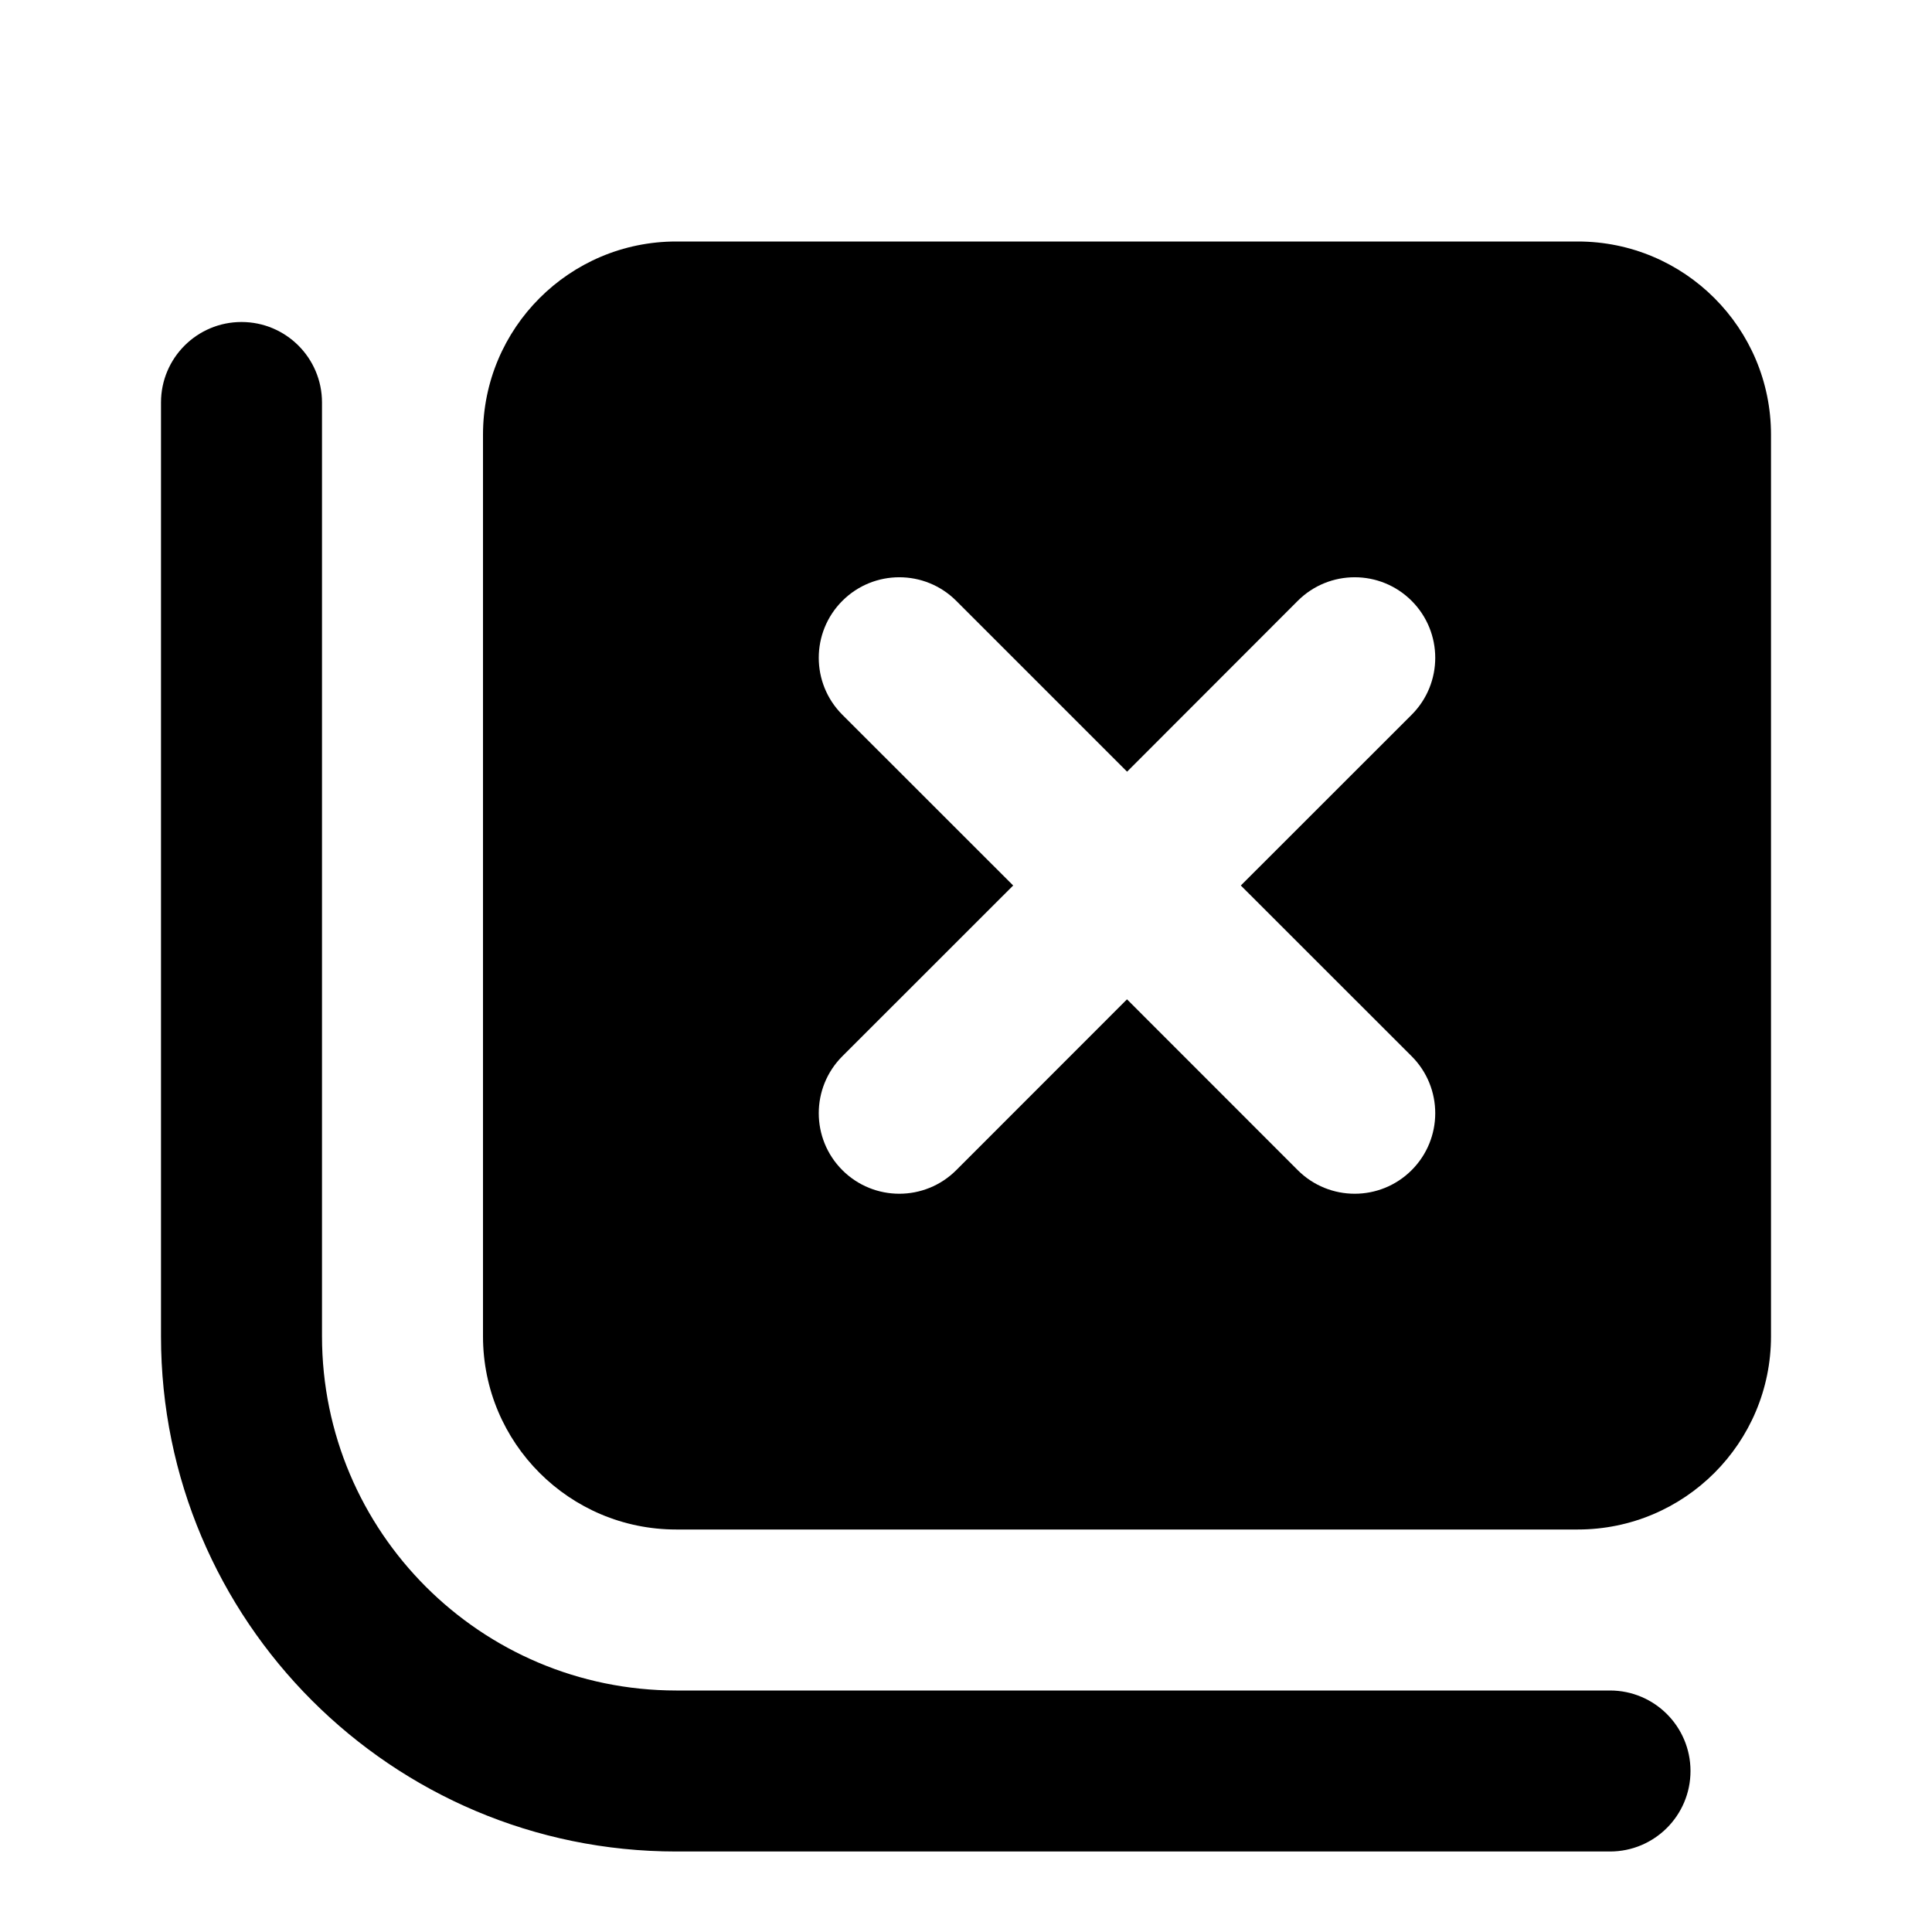
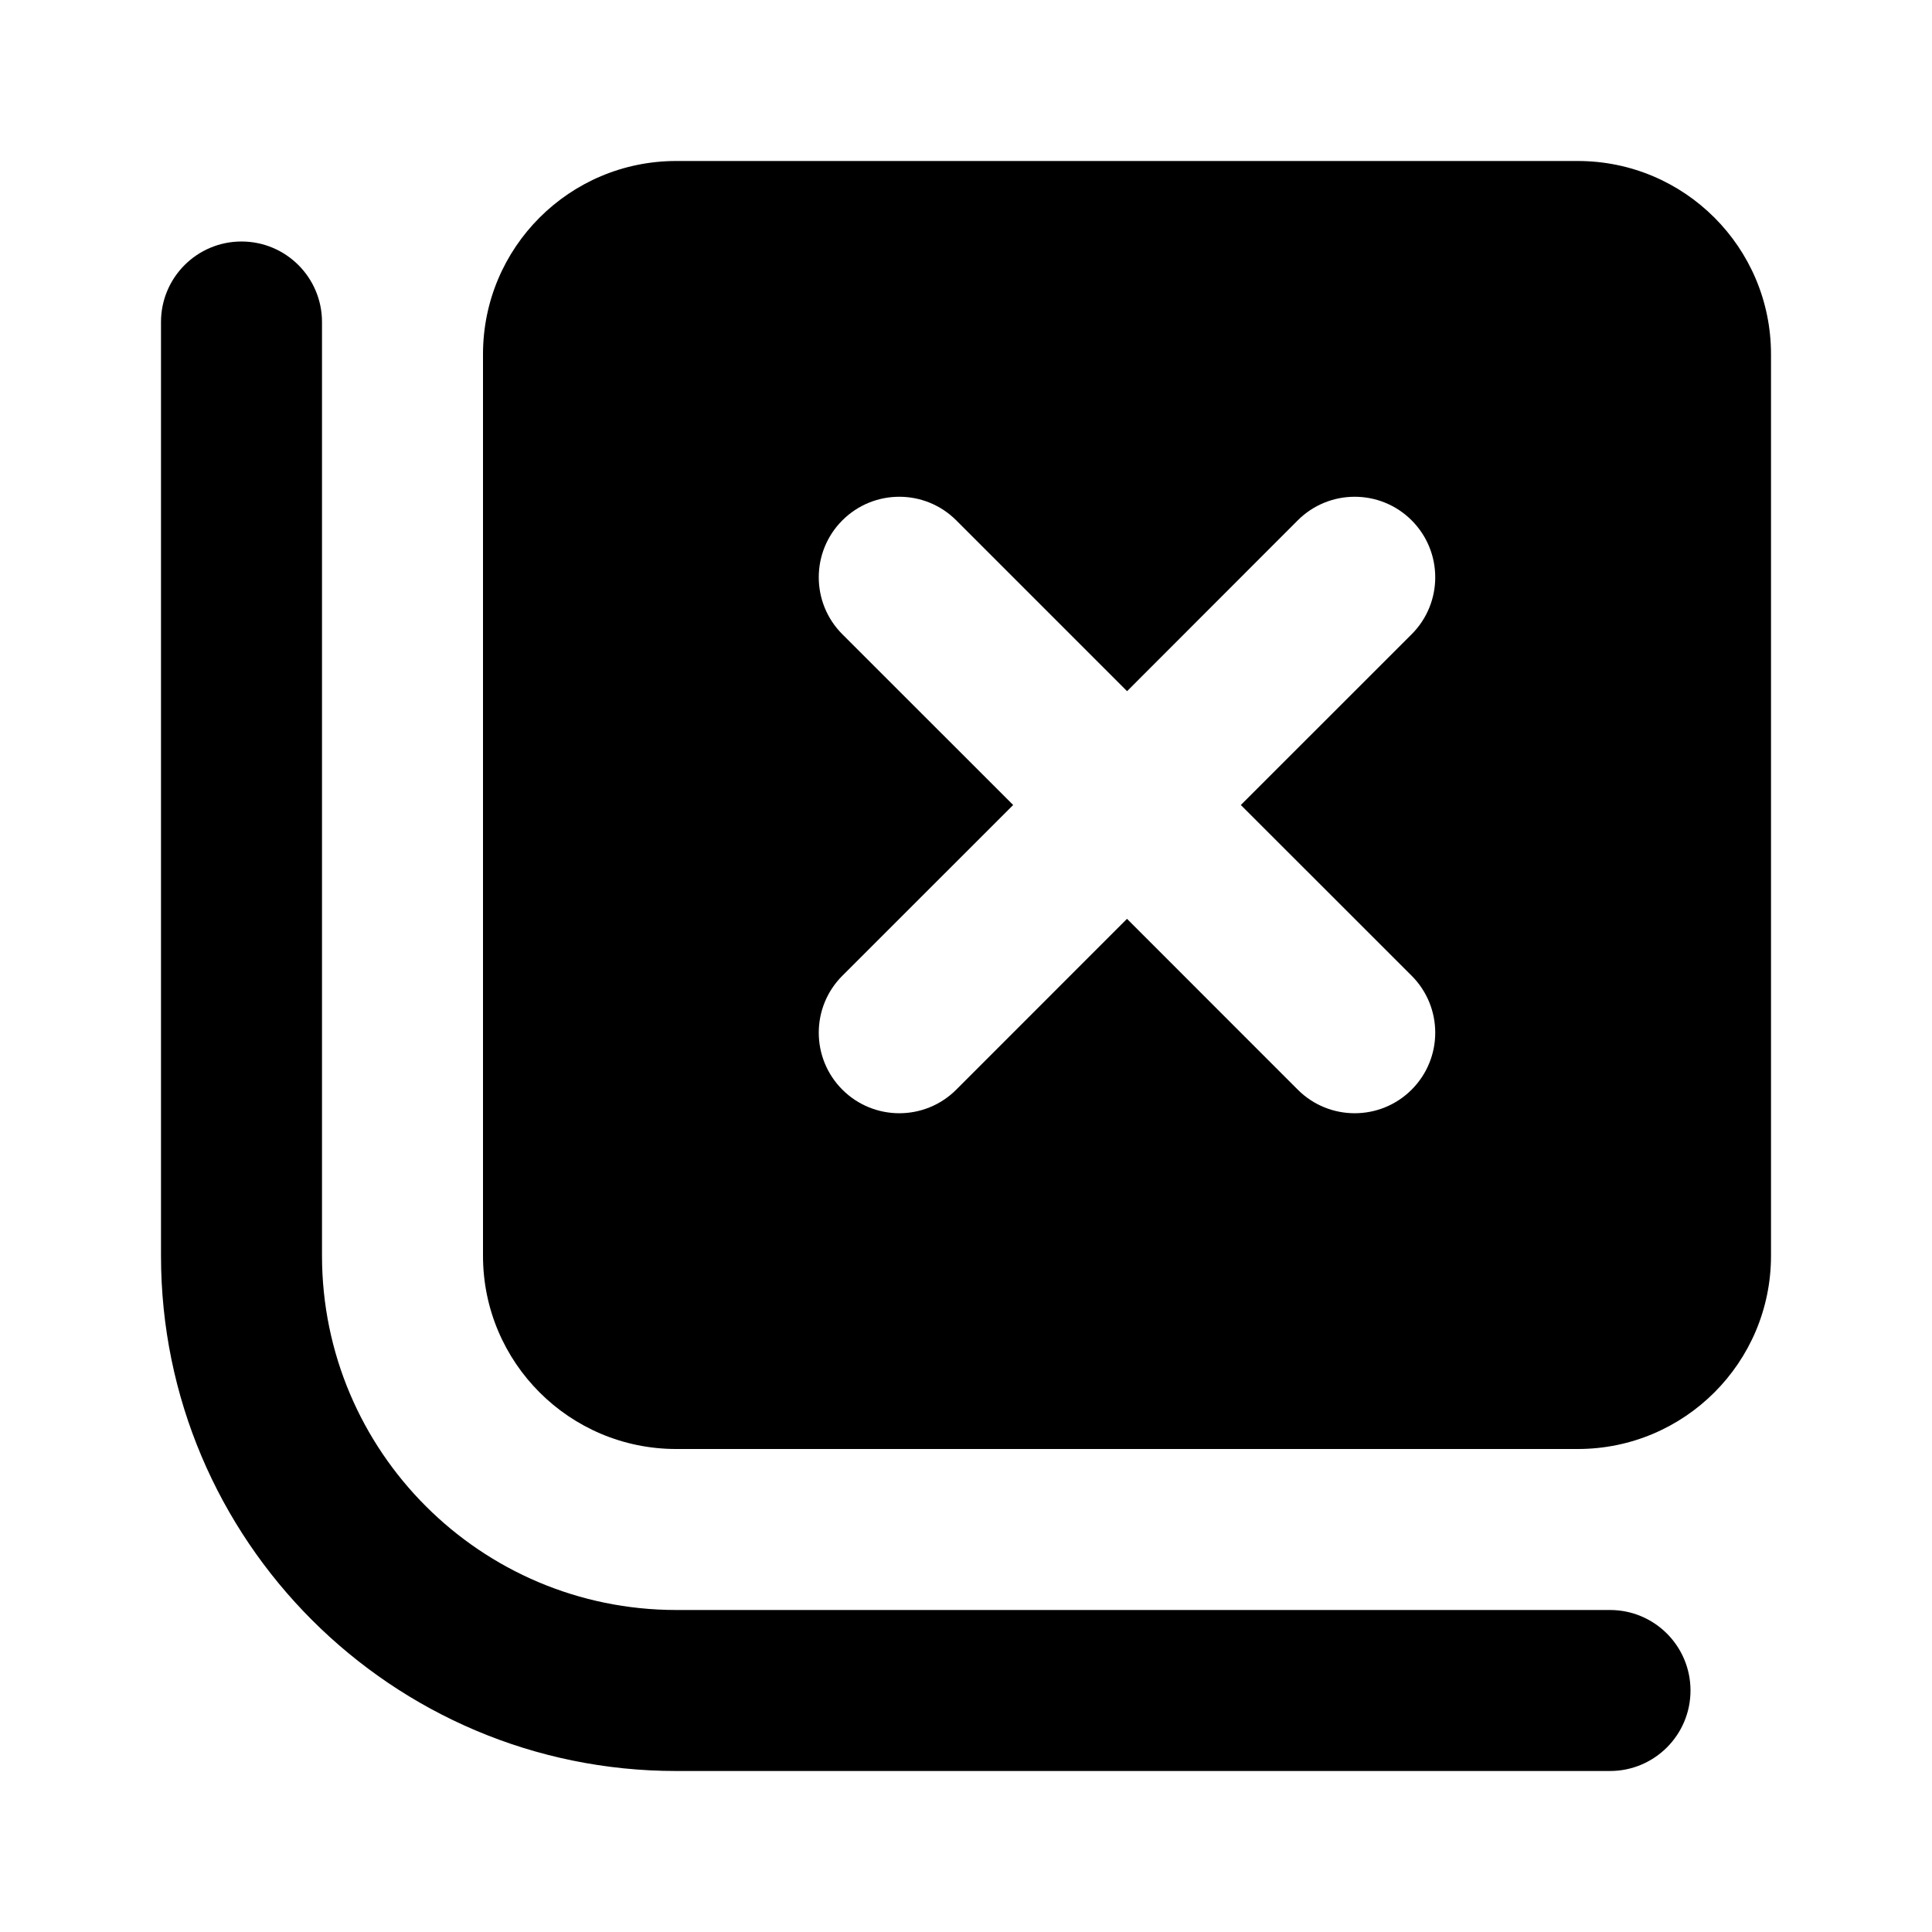
<svg xmlns="http://www.w3.org/2000/svg" width="24" height="24" fill="none">
-   <path fill-rule="evenodd" clip-rule="evenodd" d="M8.4 3h11.2A2.4 2.4 0 0 1 22 5.4v11.2a2.4 2.4 0 0 1-2.4 2.4H8.4A2.4 2.4 0 0 1 6 16.6V5.4A2.4 2.4 0 0 1 8.4 3Zm3.479 4.464a1 1 0 1 0-1.415 1.415L12.586 11l-2.122 2.121a1 1 0 0 0 1.415 1.415L14 12.414l2.121 2.122a1 1 0 1 0 1.415-1.415L15.414 11l2.122-2.121a1 1 0 0 0-1.415-1.415l-2.12 2.122-2.122-2.122Z" fill="#000" />
-   <path d="M4 5a1 1 0 0 0-2 0v11.6C2 20.132 4.868 23 8.4 23H20a1 1 0 1 0 0-2H8.4A4.403 4.403 0 0 1 4 16.6V5Z" fill="#000" />
+   <path fill-rule="evenodd" clip-rule="evenodd" d="M8.4 2h11.2A2.4 2.4 0 0 1 22 4.4v11.2a2.4 2.4 0 0 1-2.4 2.4H8.4A2.4 2.4 0 0 1 6 15.6V4.4A2.4 2.4 0 0 1 8.4 2Zm3.479 4.464a1 1 0 1 0-1.415 1.415L12.586 10l-2.122 2.121a1 1 0 0 0 1.415 1.415L14 11.414l2.121 2.122a1 1 0 1 0 1.415-1.415L15.414 10l2.122-2.121a1 1 0 0 0-1.415-1.415l-2.12 2.122-2.122-2.122Z" fill="#000" />
+   <path d="M4 4a1 1 0 0 0-2 0v11.6C2 19.132 4.868 22 8.4 22H20a1 1 0 1 0 0-2H8.4A4.403 4.403 0 0 1 4 15.6V4Z" fill="#000" />
</svg>
